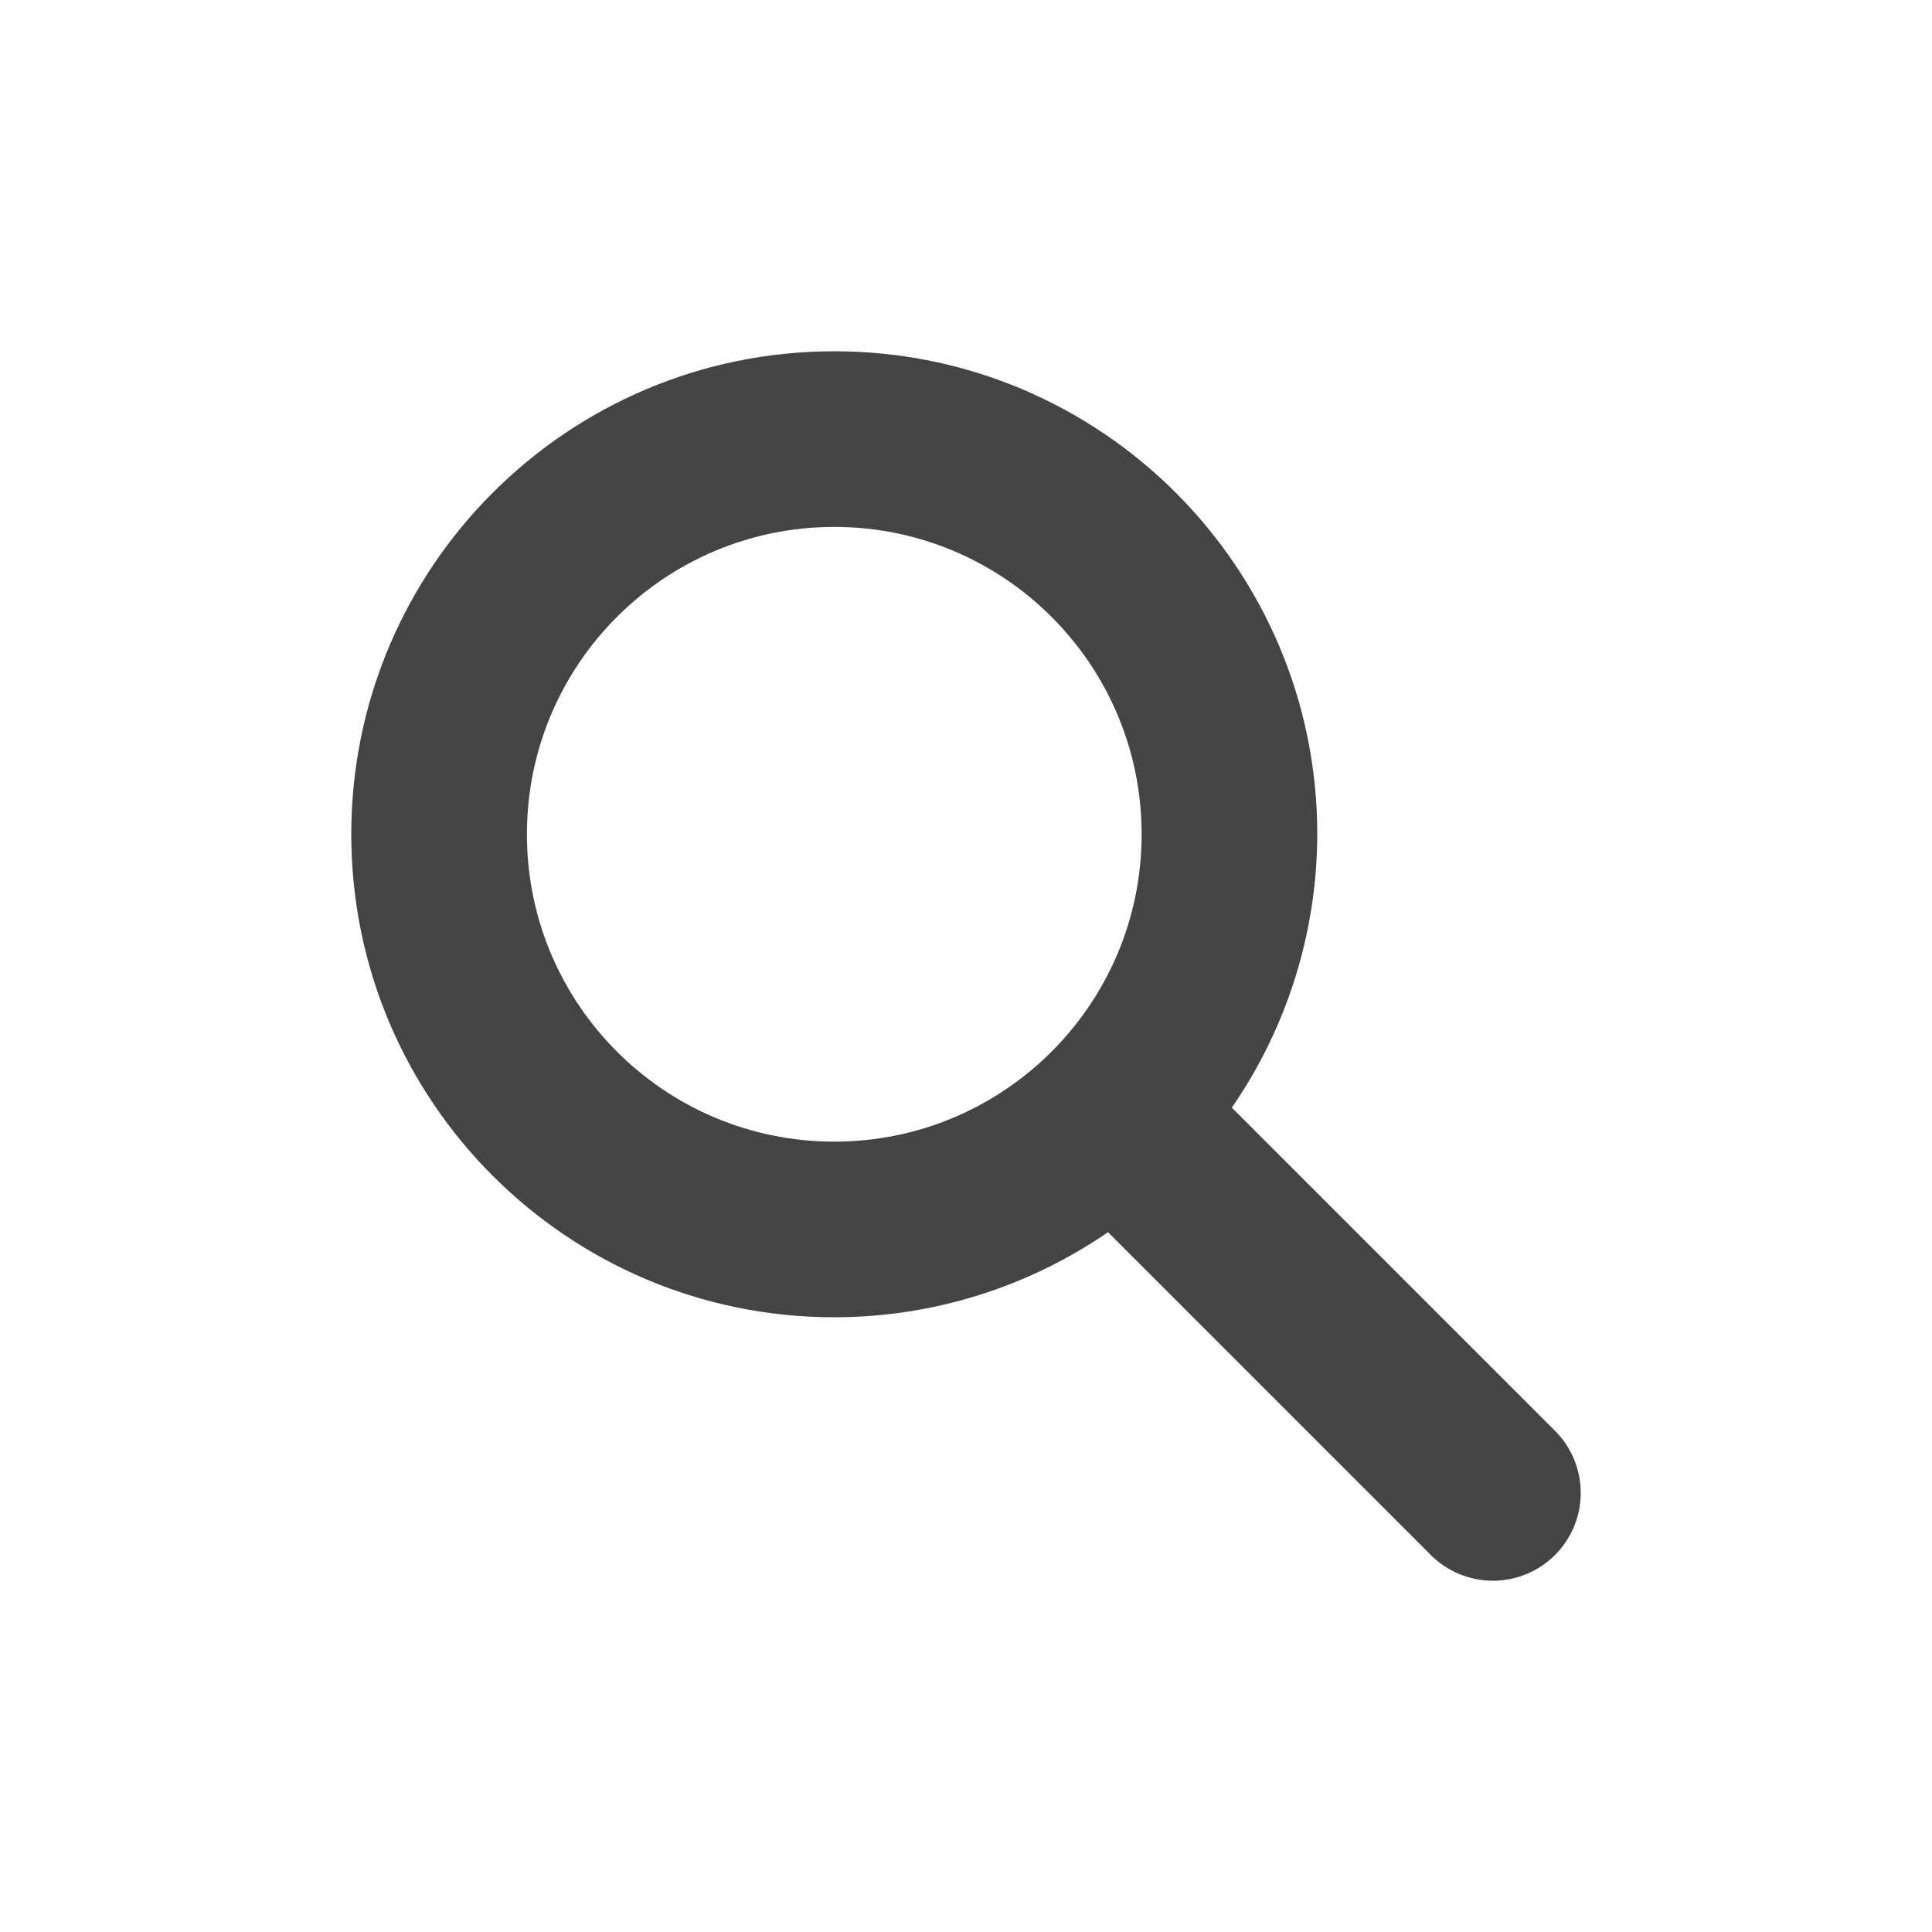
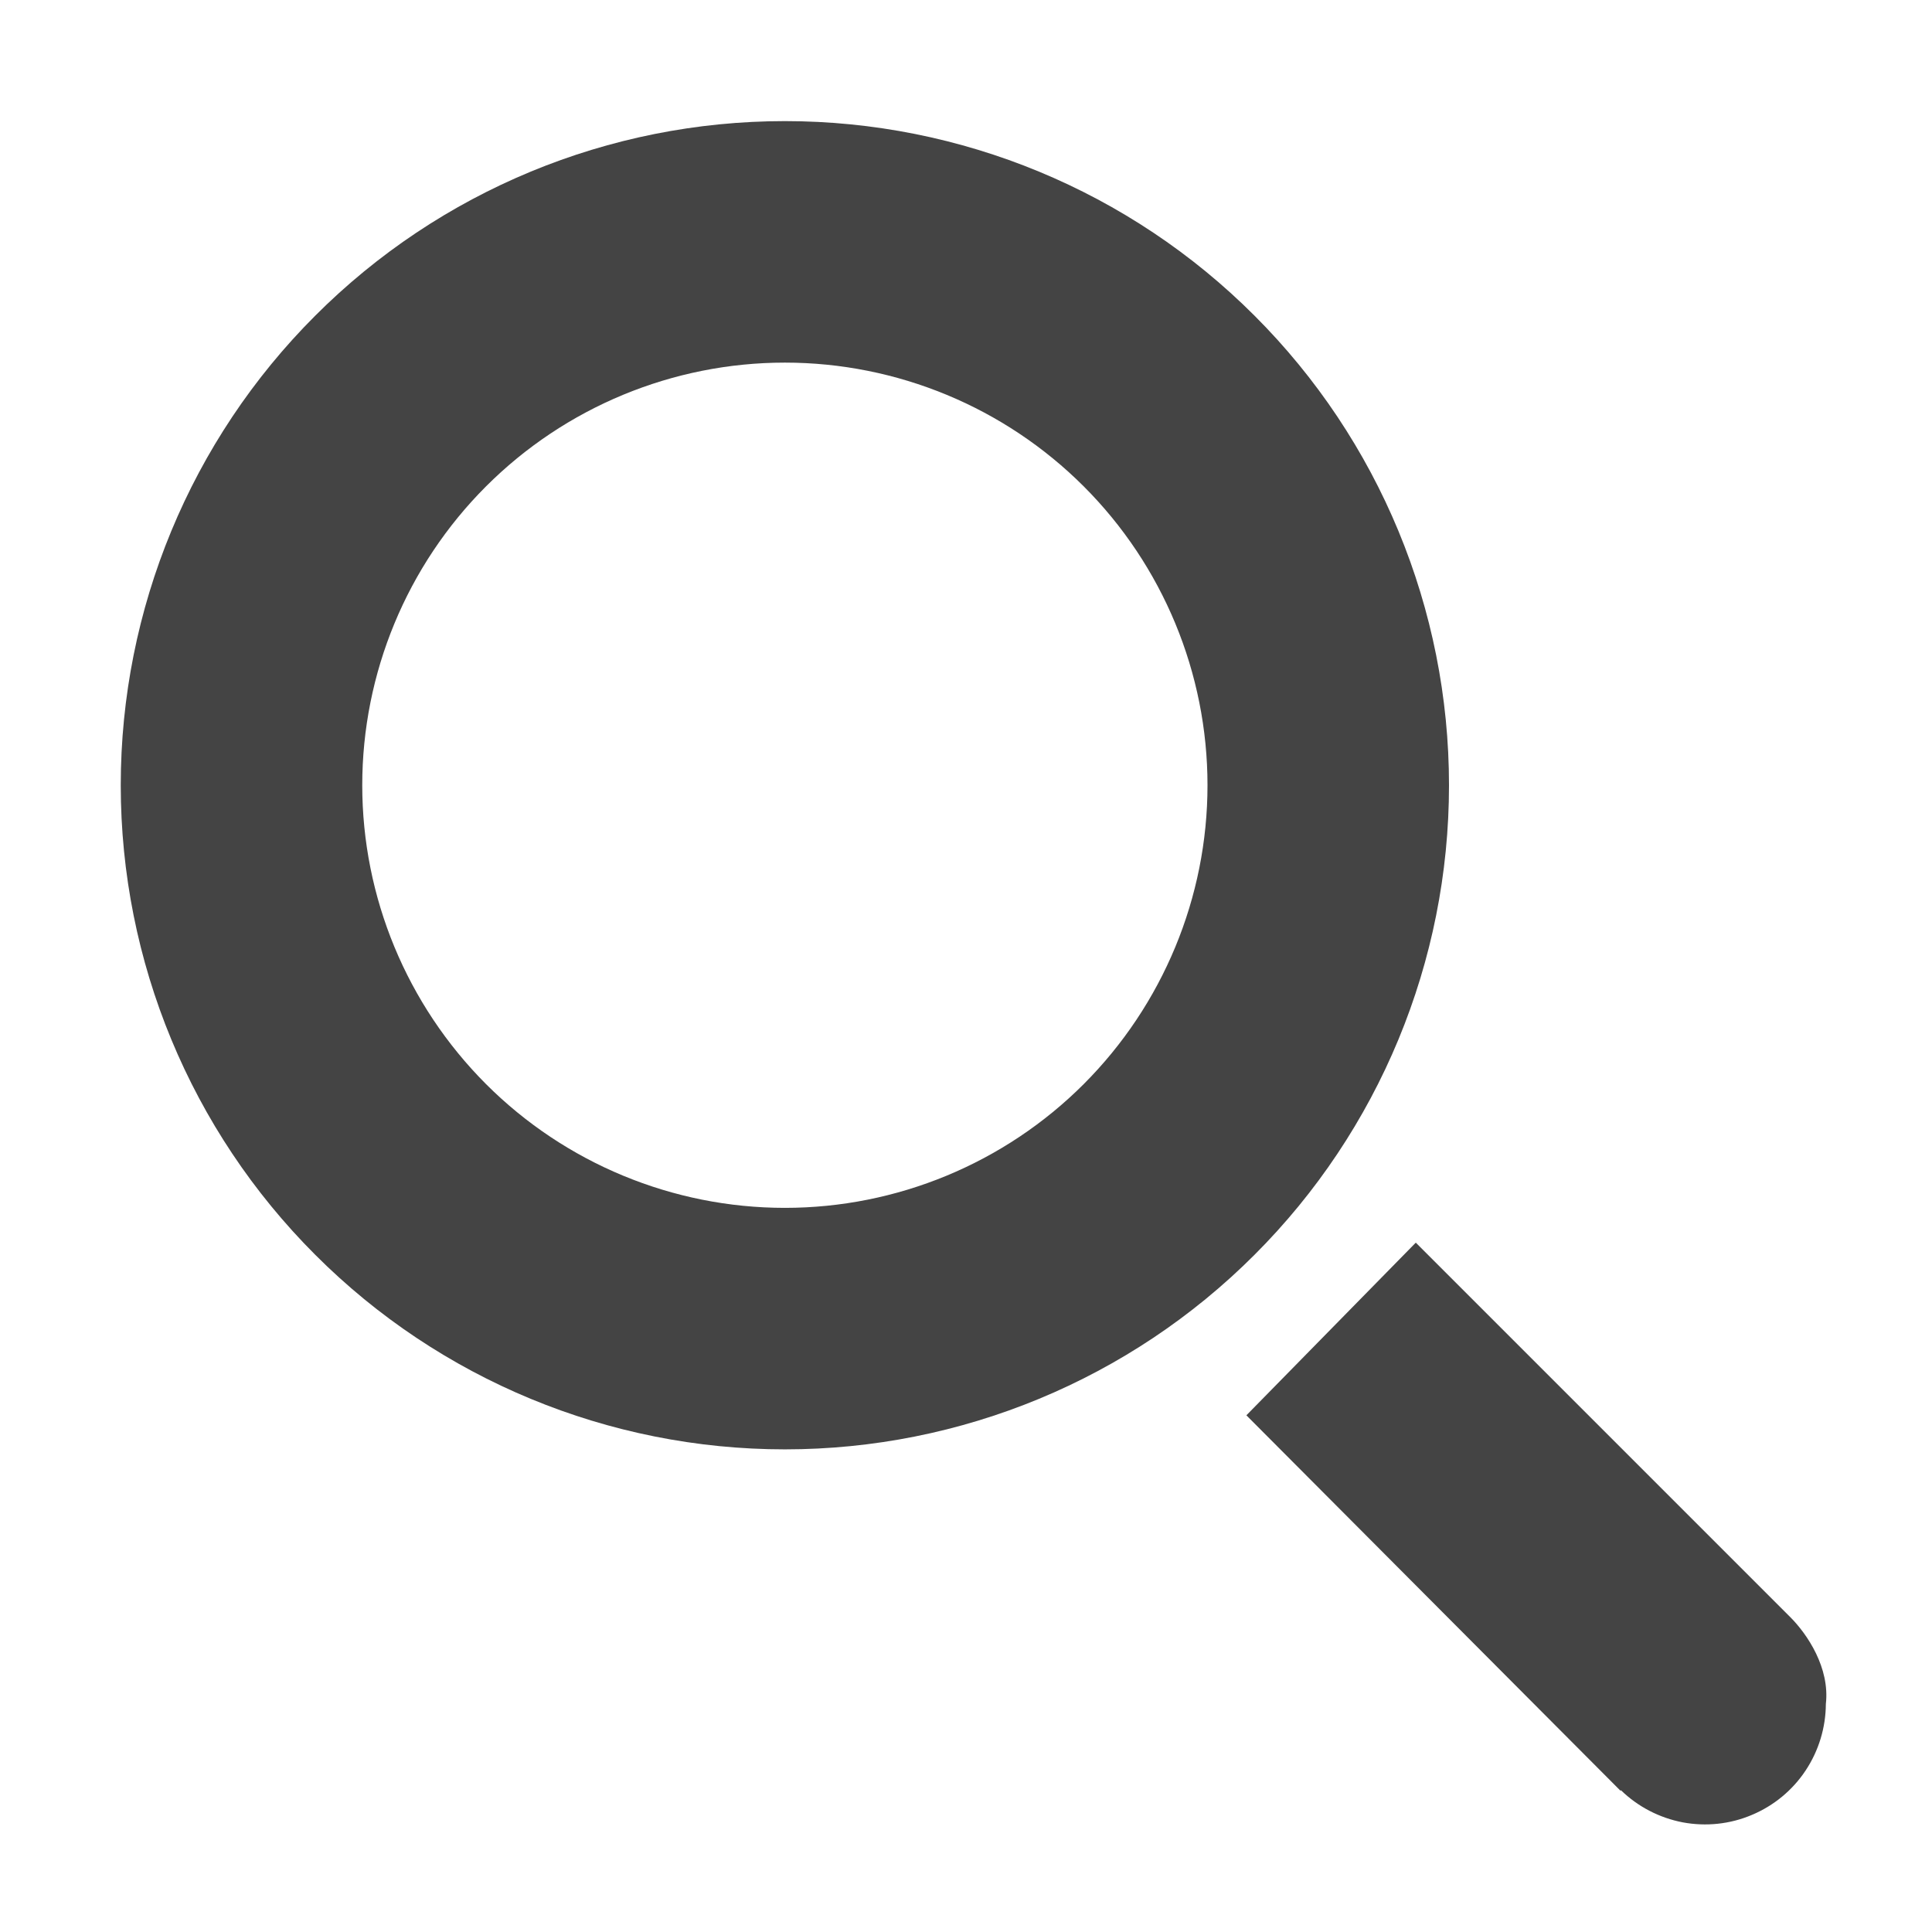
<svg xmlns="http://www.w3.org/2000/svg" width="22" height="22" version="1.1">
  <defs>
    <style id="current-color-scheme" type="text/css">
   .ColorScheme-Text { color:#444444; } .ColorScheme-Highlight { color:#4285f4; } .ColorScheme-NeutralText { color:#ff9800; } .ColorScheme-PositiveText { color:#4caf50; } .ColorScheme-NegativeText { color:#f44336; }
  </style>
  </defs>
-   <g transform="matrix(1,0,0,1,3,3)">
-     <path class="ColorScheme-Text" d="M 6.5 1 A 5.5 5.5 0 0 0 1 6.5 A 5.5 5.5 0 0 0 6.5 12 A 5.5 5.5 0 0 0 9.617 11.031 L 13.279 14.693 A 1 1 0 0 0 14 15 A 1 1 0 0 0 15 14 A 1 1 0 0 0 14.697 13.283 L 11.027 9.613 A 5.5 5.5 0 0 0 12 6.5 A 5.5 5.5 0 0 0 6.5 1 z M 6.5 3 A 3.5 3.5 0 0 1 10 6.5 A 3.5 3.5 0 0 1 6.5 10 A 3.5 3.5 0 0 1 3 6.5 A 3.5 3.5 0 0 1 6.5 3 z" style="fill:currentColor" />
+   <g transform="scale(1.375)">
+     <path style="fill:currentColor" class="ColorScheme-Text" d="M13.42 14.83L13.424 14.826C13.565 14.963 13.743 15.055 13.936 15.092C14.129 15.128 14.328 15.107 14.509 15.03C14.69 14.954 14.845 14.826 14.953 14.663C15.062 14.499 15.12 14.307 15.121 14.111C15.155 13.813 14.968 13.534 14.826 13.392L11.725 10.291L10.322 11.721L13.42 14.83Z" />
+     <path style="fill:currentColor" class="ColorScheme-Text" d="M6.5 1.003C5.041 1.003 3.642 1.582 2.611 2.614C1.579 3.645 1 5.044 1 6.503C1 7.962 1.579 9.361 2.611 10.392C3.642 11.424 5.041 12.003 6.5 12.003C7.959 12.003 9.358 11.424 10.389 10.392C11.421 9.361 12 7.962 12 6.503C12 5.044 11.421 3.645 10.389 2.614C9.358 1.582 7.959 1.003 6.5 1.003ZM6.5 3.003C7.428 3.003 8.319 3.372 8.975 4.028C9.631 4.684 10 5.575 10 6.503C10 7.431 9.631 8.321 8.975 8.978C8.319 9.634 7.428 10.003 6.5 10.003C5.572 10.003 4.681 9.634 4.025 8.978C3.369 8.321 3 7.431 3 6.503C3 5.575 3.369 4.684 4.025 4.028C4.681 3.372 5.572 3.003 6.5 3.003Z" />
  </g>
</svg>
